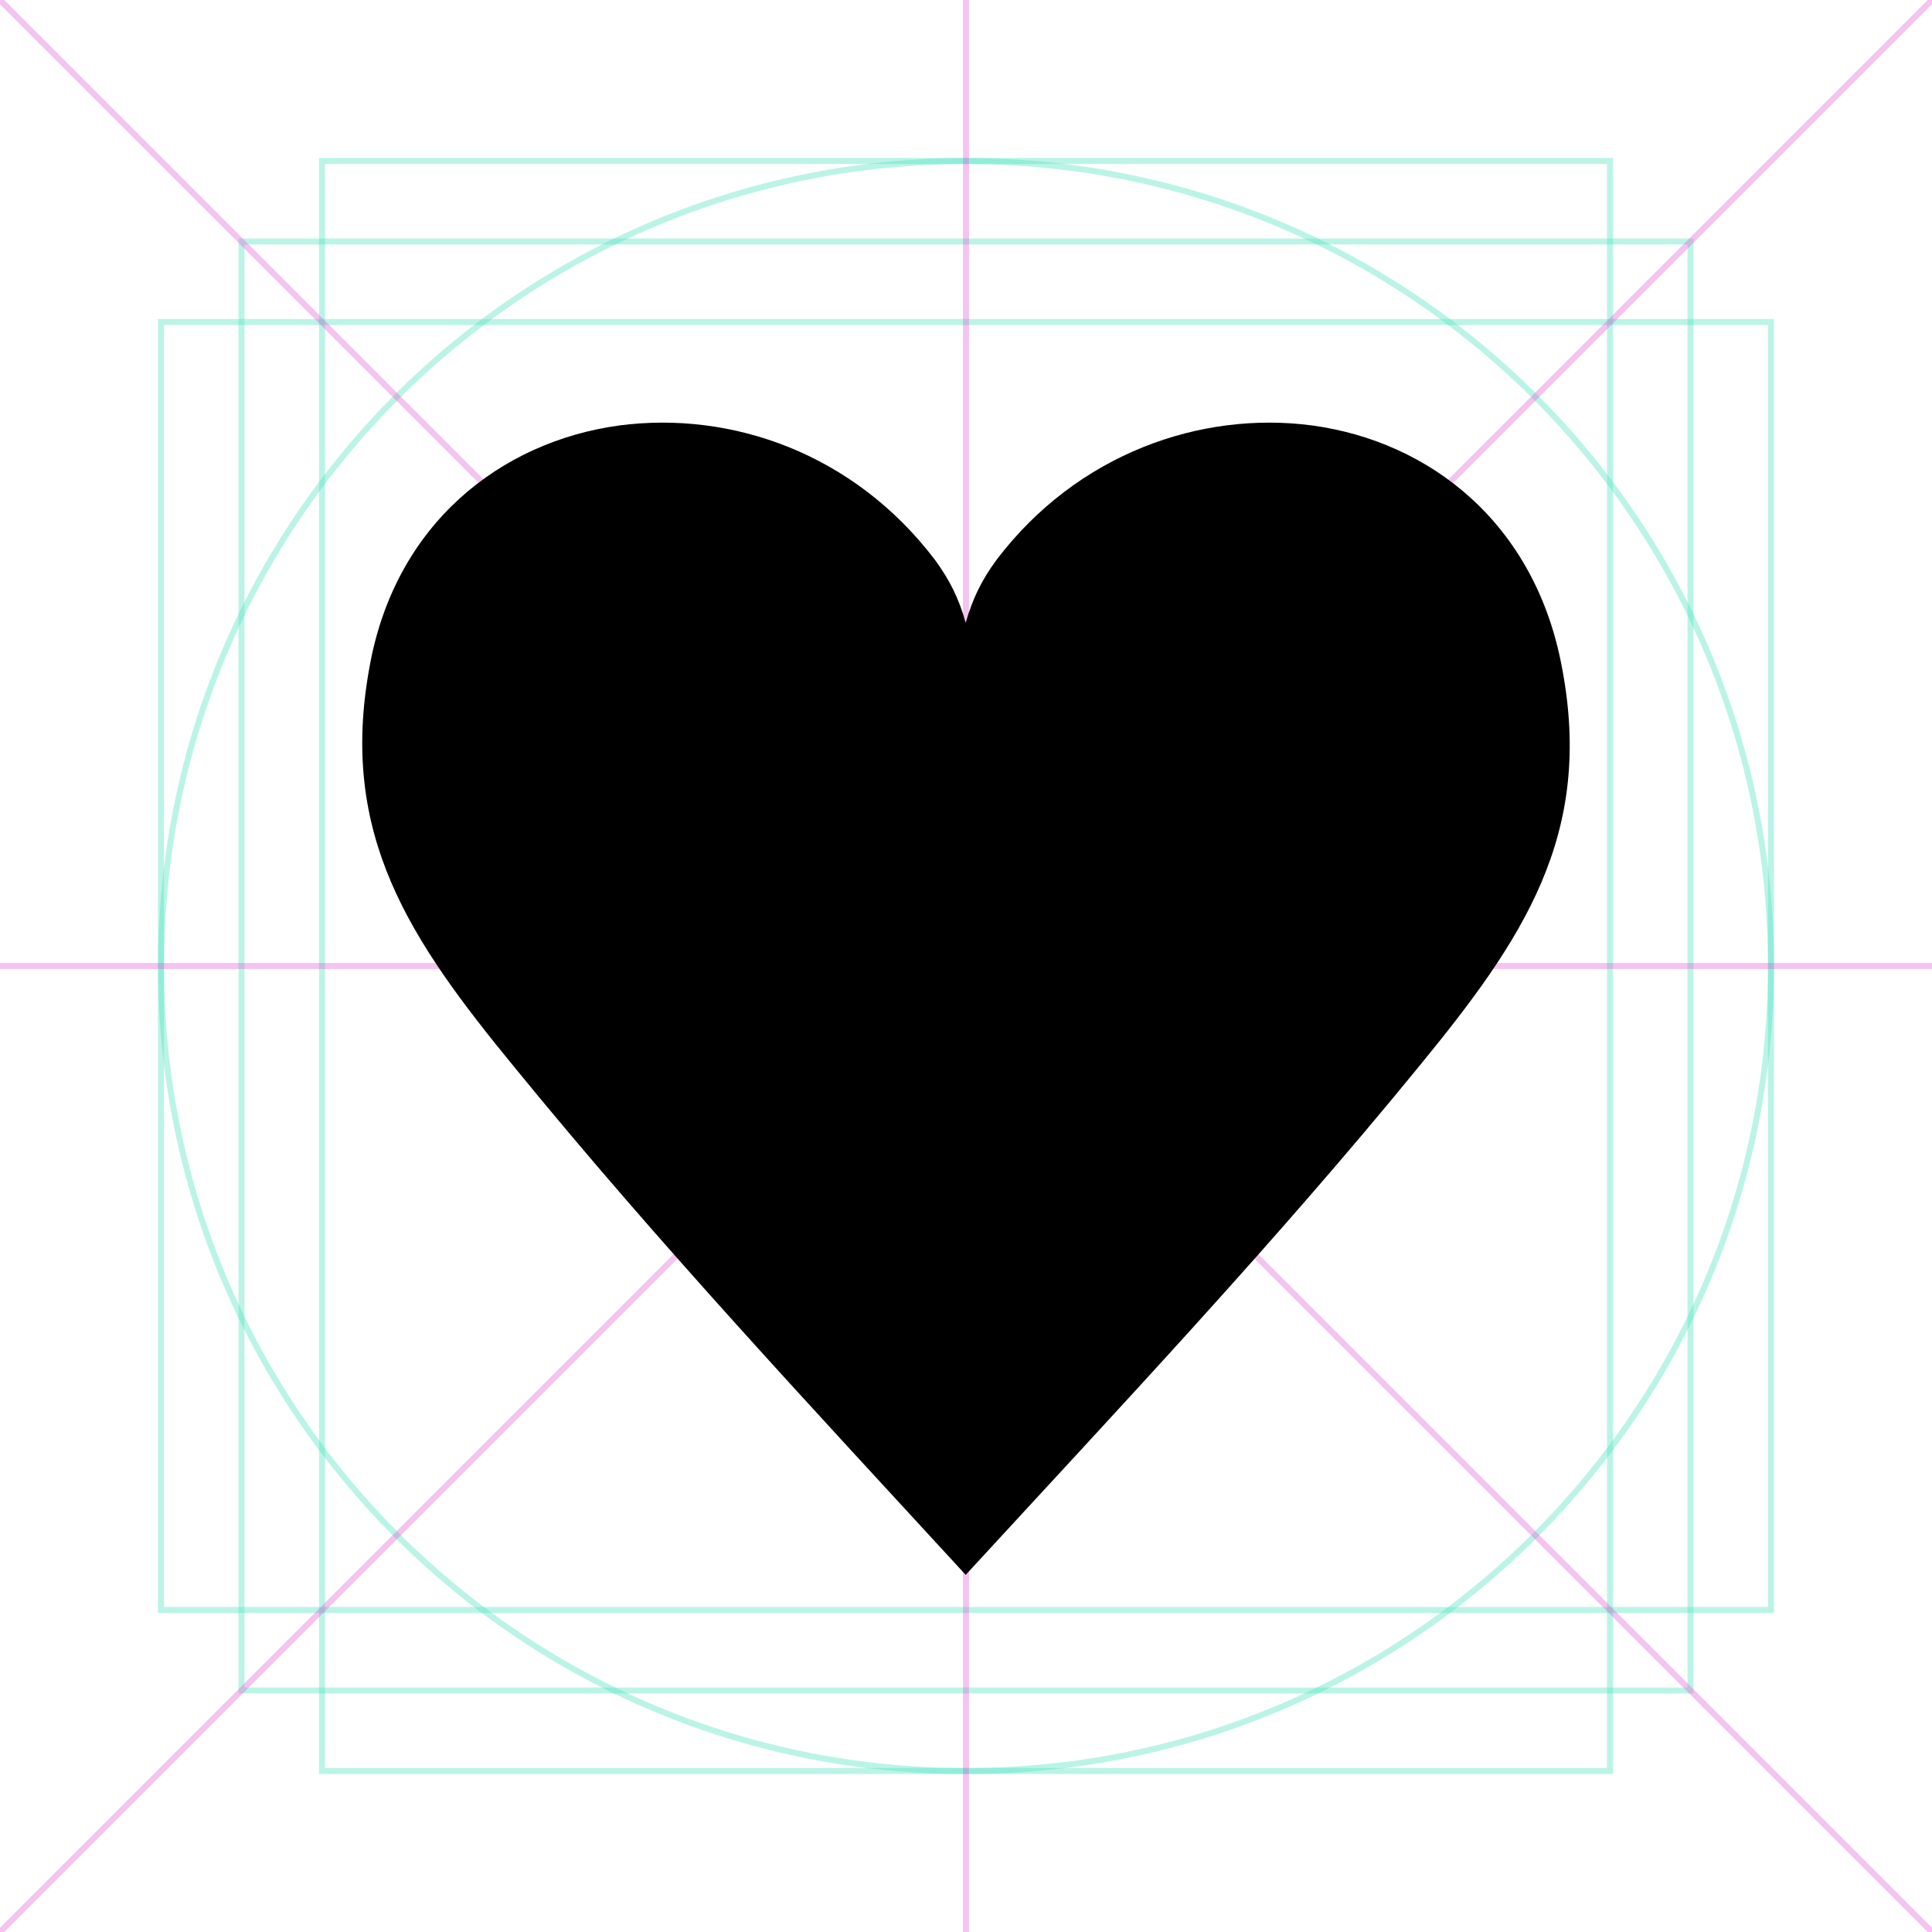
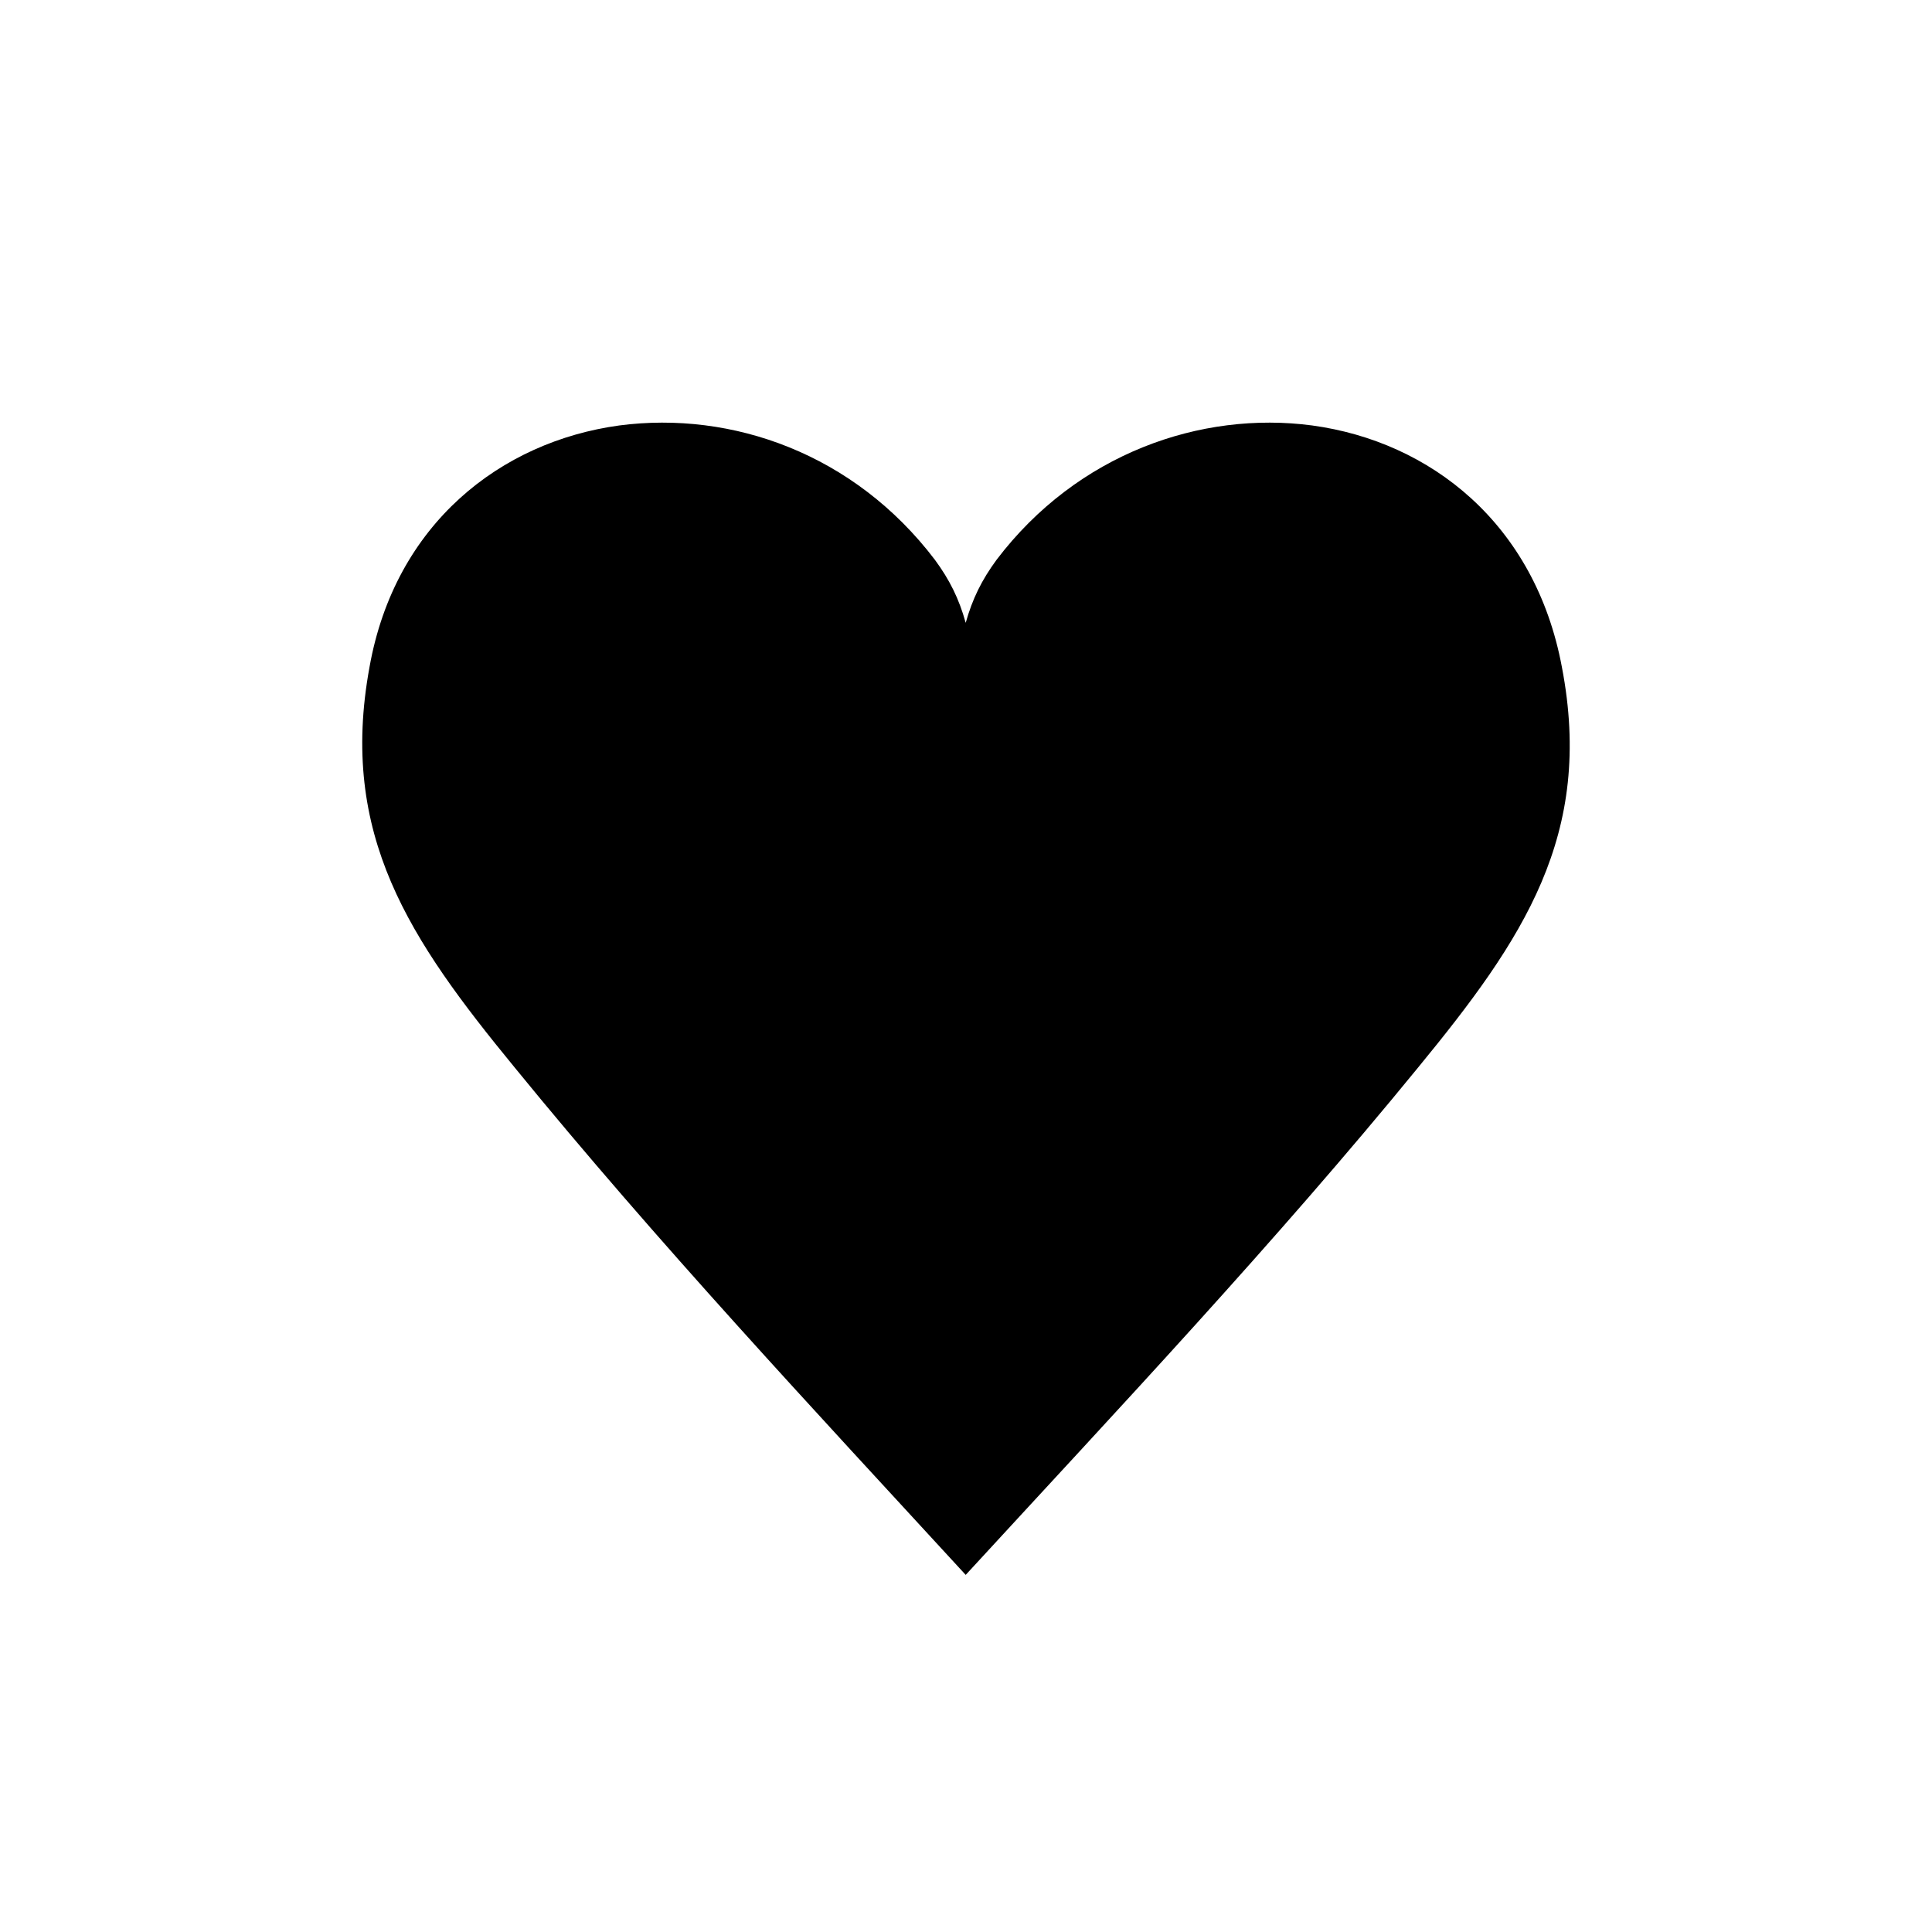
<svg xmlns="http://www.w3.org/2000/svg" width="32px" height="32px" viewBox="0 0 32 32" version="1.1">
  <defs />
  <g id="Page-1" stroke="none" stroke-width="1" fill="none" fill-rule="evenodd">
    <g id="heart">
-       <g id="Guides" stroke-width="0.1">
-         <g id="Advanced-Guides" transform="translate(2, 2)" stroke-opacity="0.388" stroke="#50E3C2">
-           <path d="M24.667,27.333 L3.334,27.333 L3.334,0.666 L24.667,0.666 L24.667,27.333 Z" id="Fill-3" />
-           <path d="M27.333,24.667 L0.666,24.667 L0.666,3.334 L27.333,3.334 L27.333,24.667 Z" id="Fill-4" />
-         </g>
-         <g id="Basic-structure" transform="translate(2, 2)" stroke-opacity="0.388" stroke="#50E3C2">
-           <path d="M26,2 L2,2 L2,26 L26,26 L26,2 Z" id="Fill-5" />
-           <path d="M14,0.667 C6.636,0.667 0.667,6.637 0.667,14 C0.667,21.364 6.636,27.334 14,27.334 C21.364,27.334 27.333,21.364 27.333,14 C27.333,6.637 21.364,0.667 14,0.667" id="Path" />
-         </g>
-         <g id="Cross-hair" stroke="#E350D5" stroke-opacity="0.336">
-           <path d="M16,0 L16,32" id="Line" transform="translate(16, 16) scale(-1, -1) translate(-16, -16) " />
-           <path d="M32,16 L0,16" id="Line" />
-         </g>
-         <g id="Diagonal" stroke="#E350D5" stroke-opacity="0.336">
-           <path d="M0,0 L32,32" id="Line" />
-           <path d="M0,0 L32,32" id="Line" transform="translate(16, 16) scale(-1, 1) translate(-16, -16) " />
-         </g>
-       </g>
+       <g id="Guides" />
      <path d="M25.87,11.05 C25.426,8.67 23.691,7.314 21.734,7.047 C19.888,6.802 17.841,7.514 16.507,9.271 C16.262,9.604 16.107,9.916 15.995,10.316 C15.884,9.916 15.729,9.604 15.484,9.271 C14.149,7.514 12.125,6.802 10.257,7.047 C8.3,7.314 6.543,8.67 6.12,11.05 C5.609,13.83 6.788,15.565 8.522,17.678 C10.88,20.569 13.46,23.327 15.995,26.085 C18.531,23.327 21.111,20.592 23.491,17.678 C25.225,15.565 26.404,13.83 25.87,11.05 L25.87,11.05 Z" id="Shape" fill="#000000" />
    </g>
  </g>
</svg>
